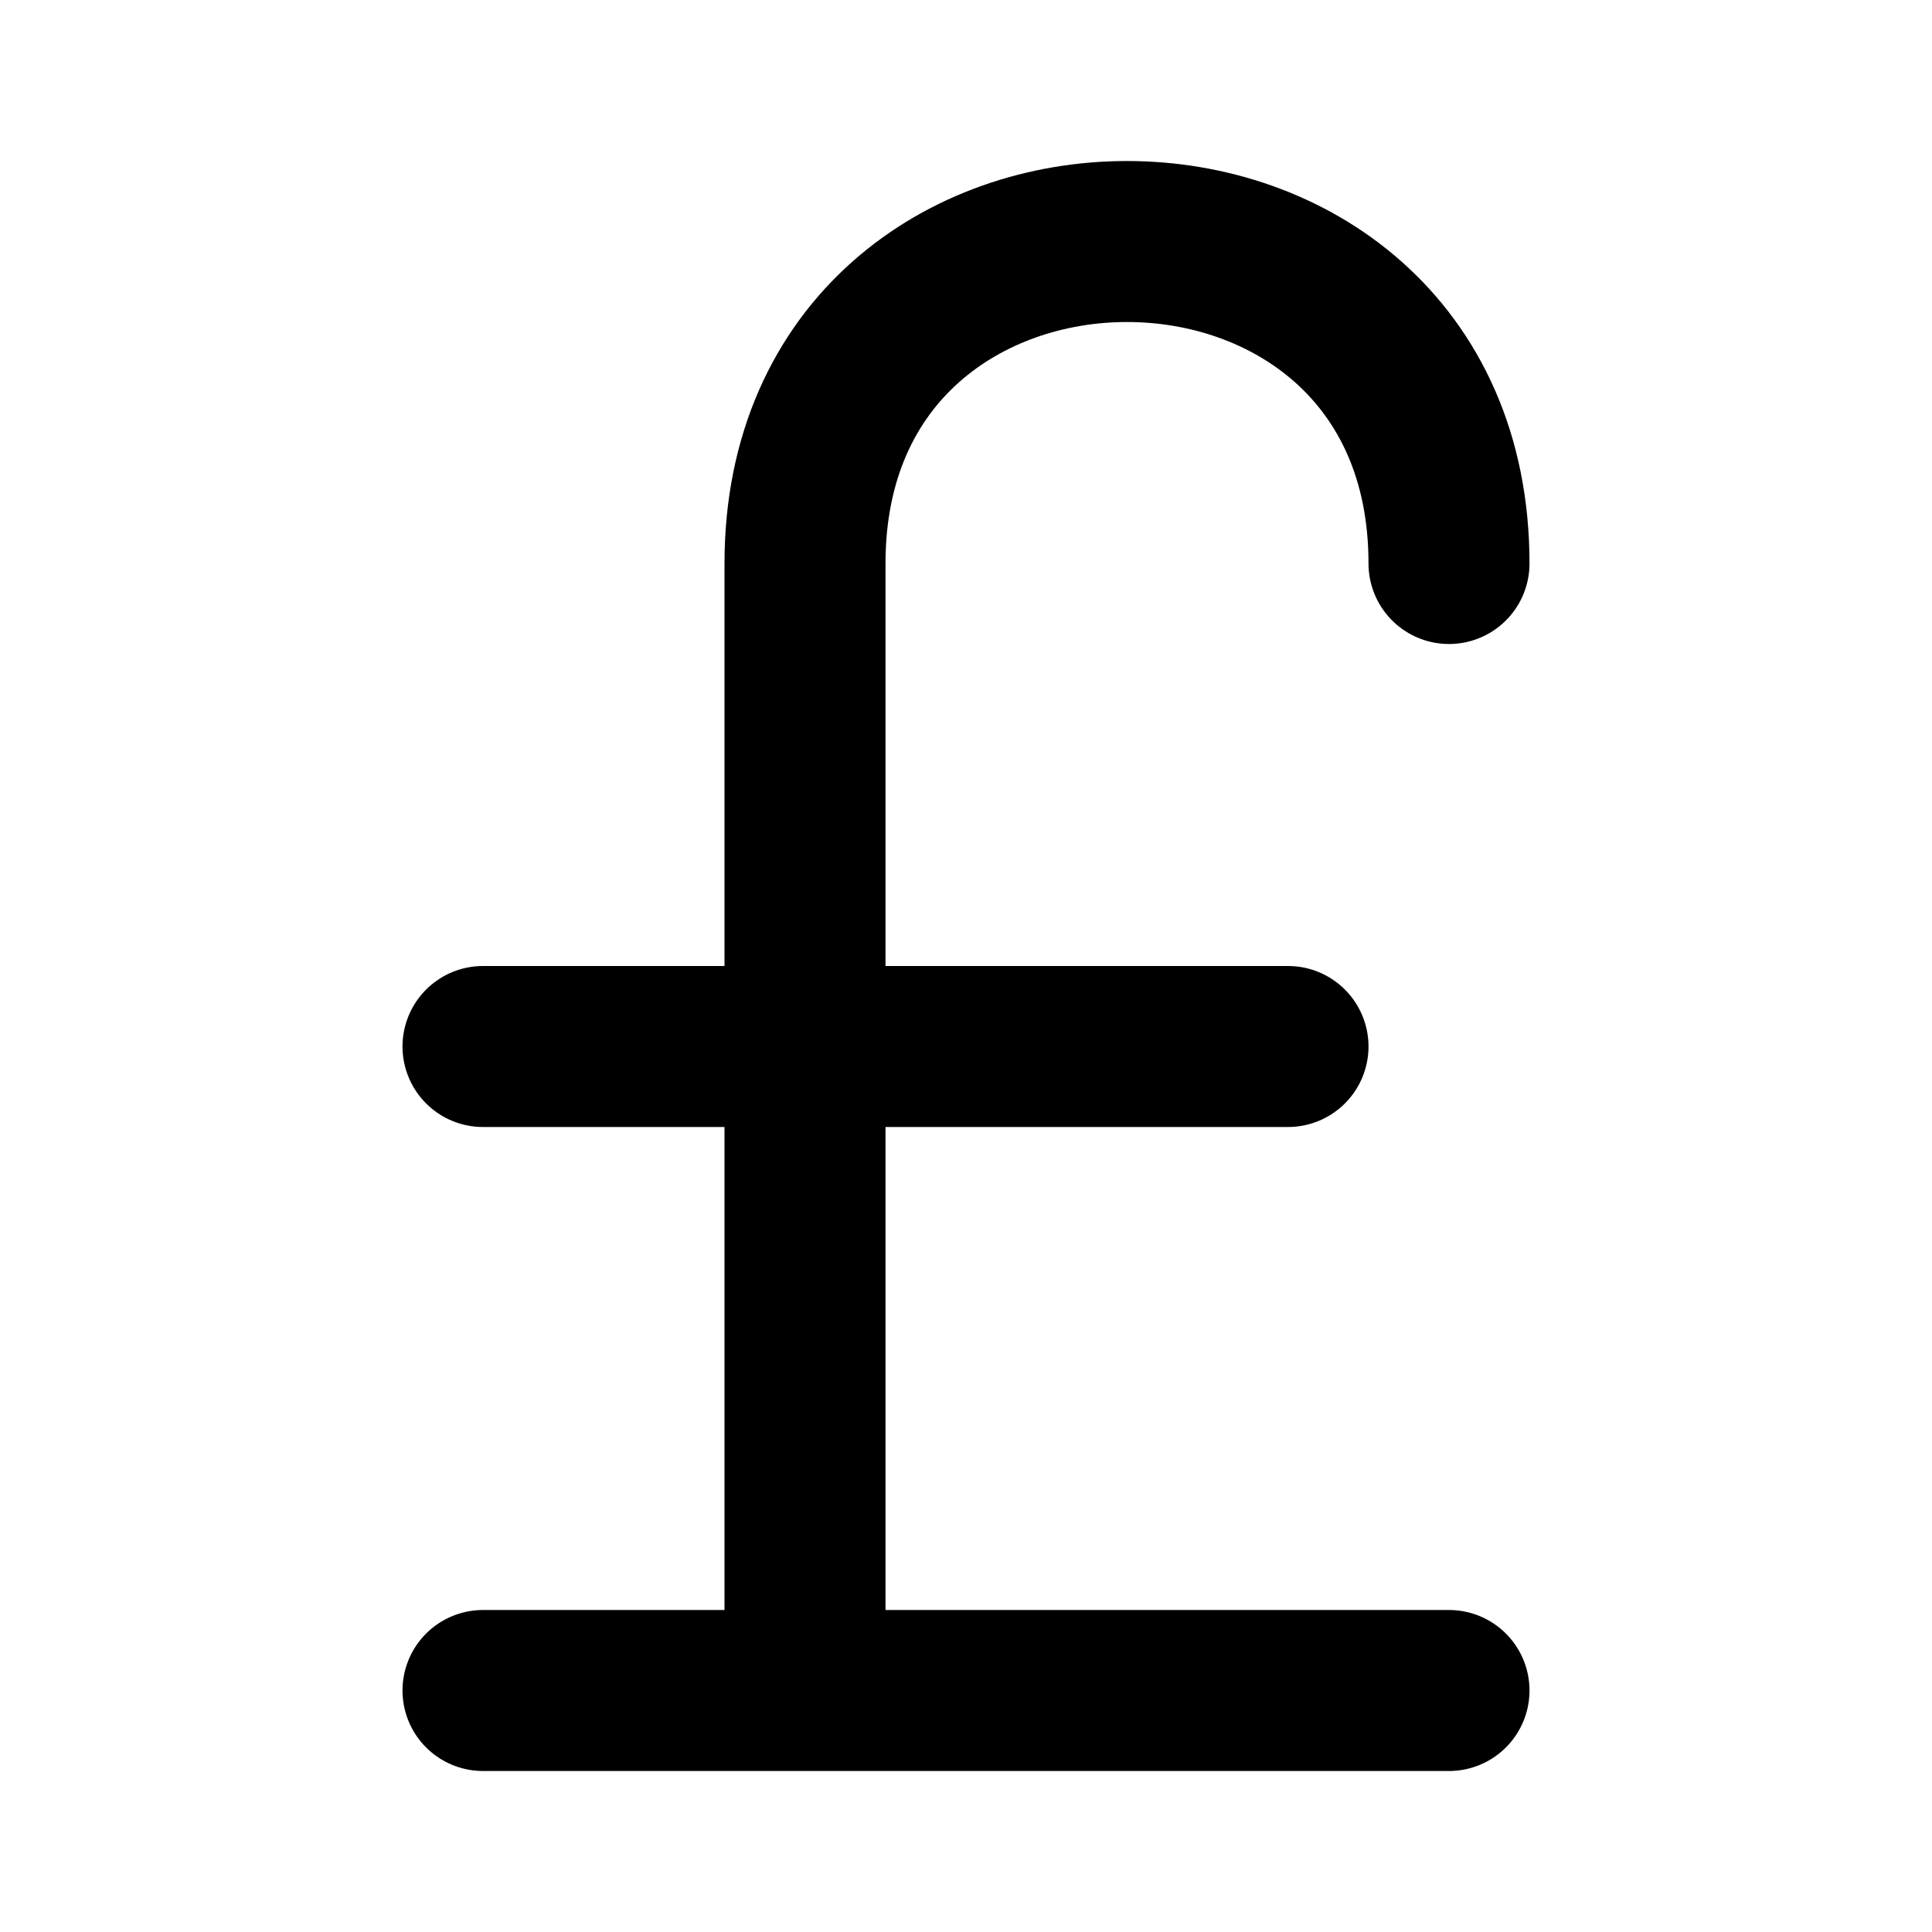
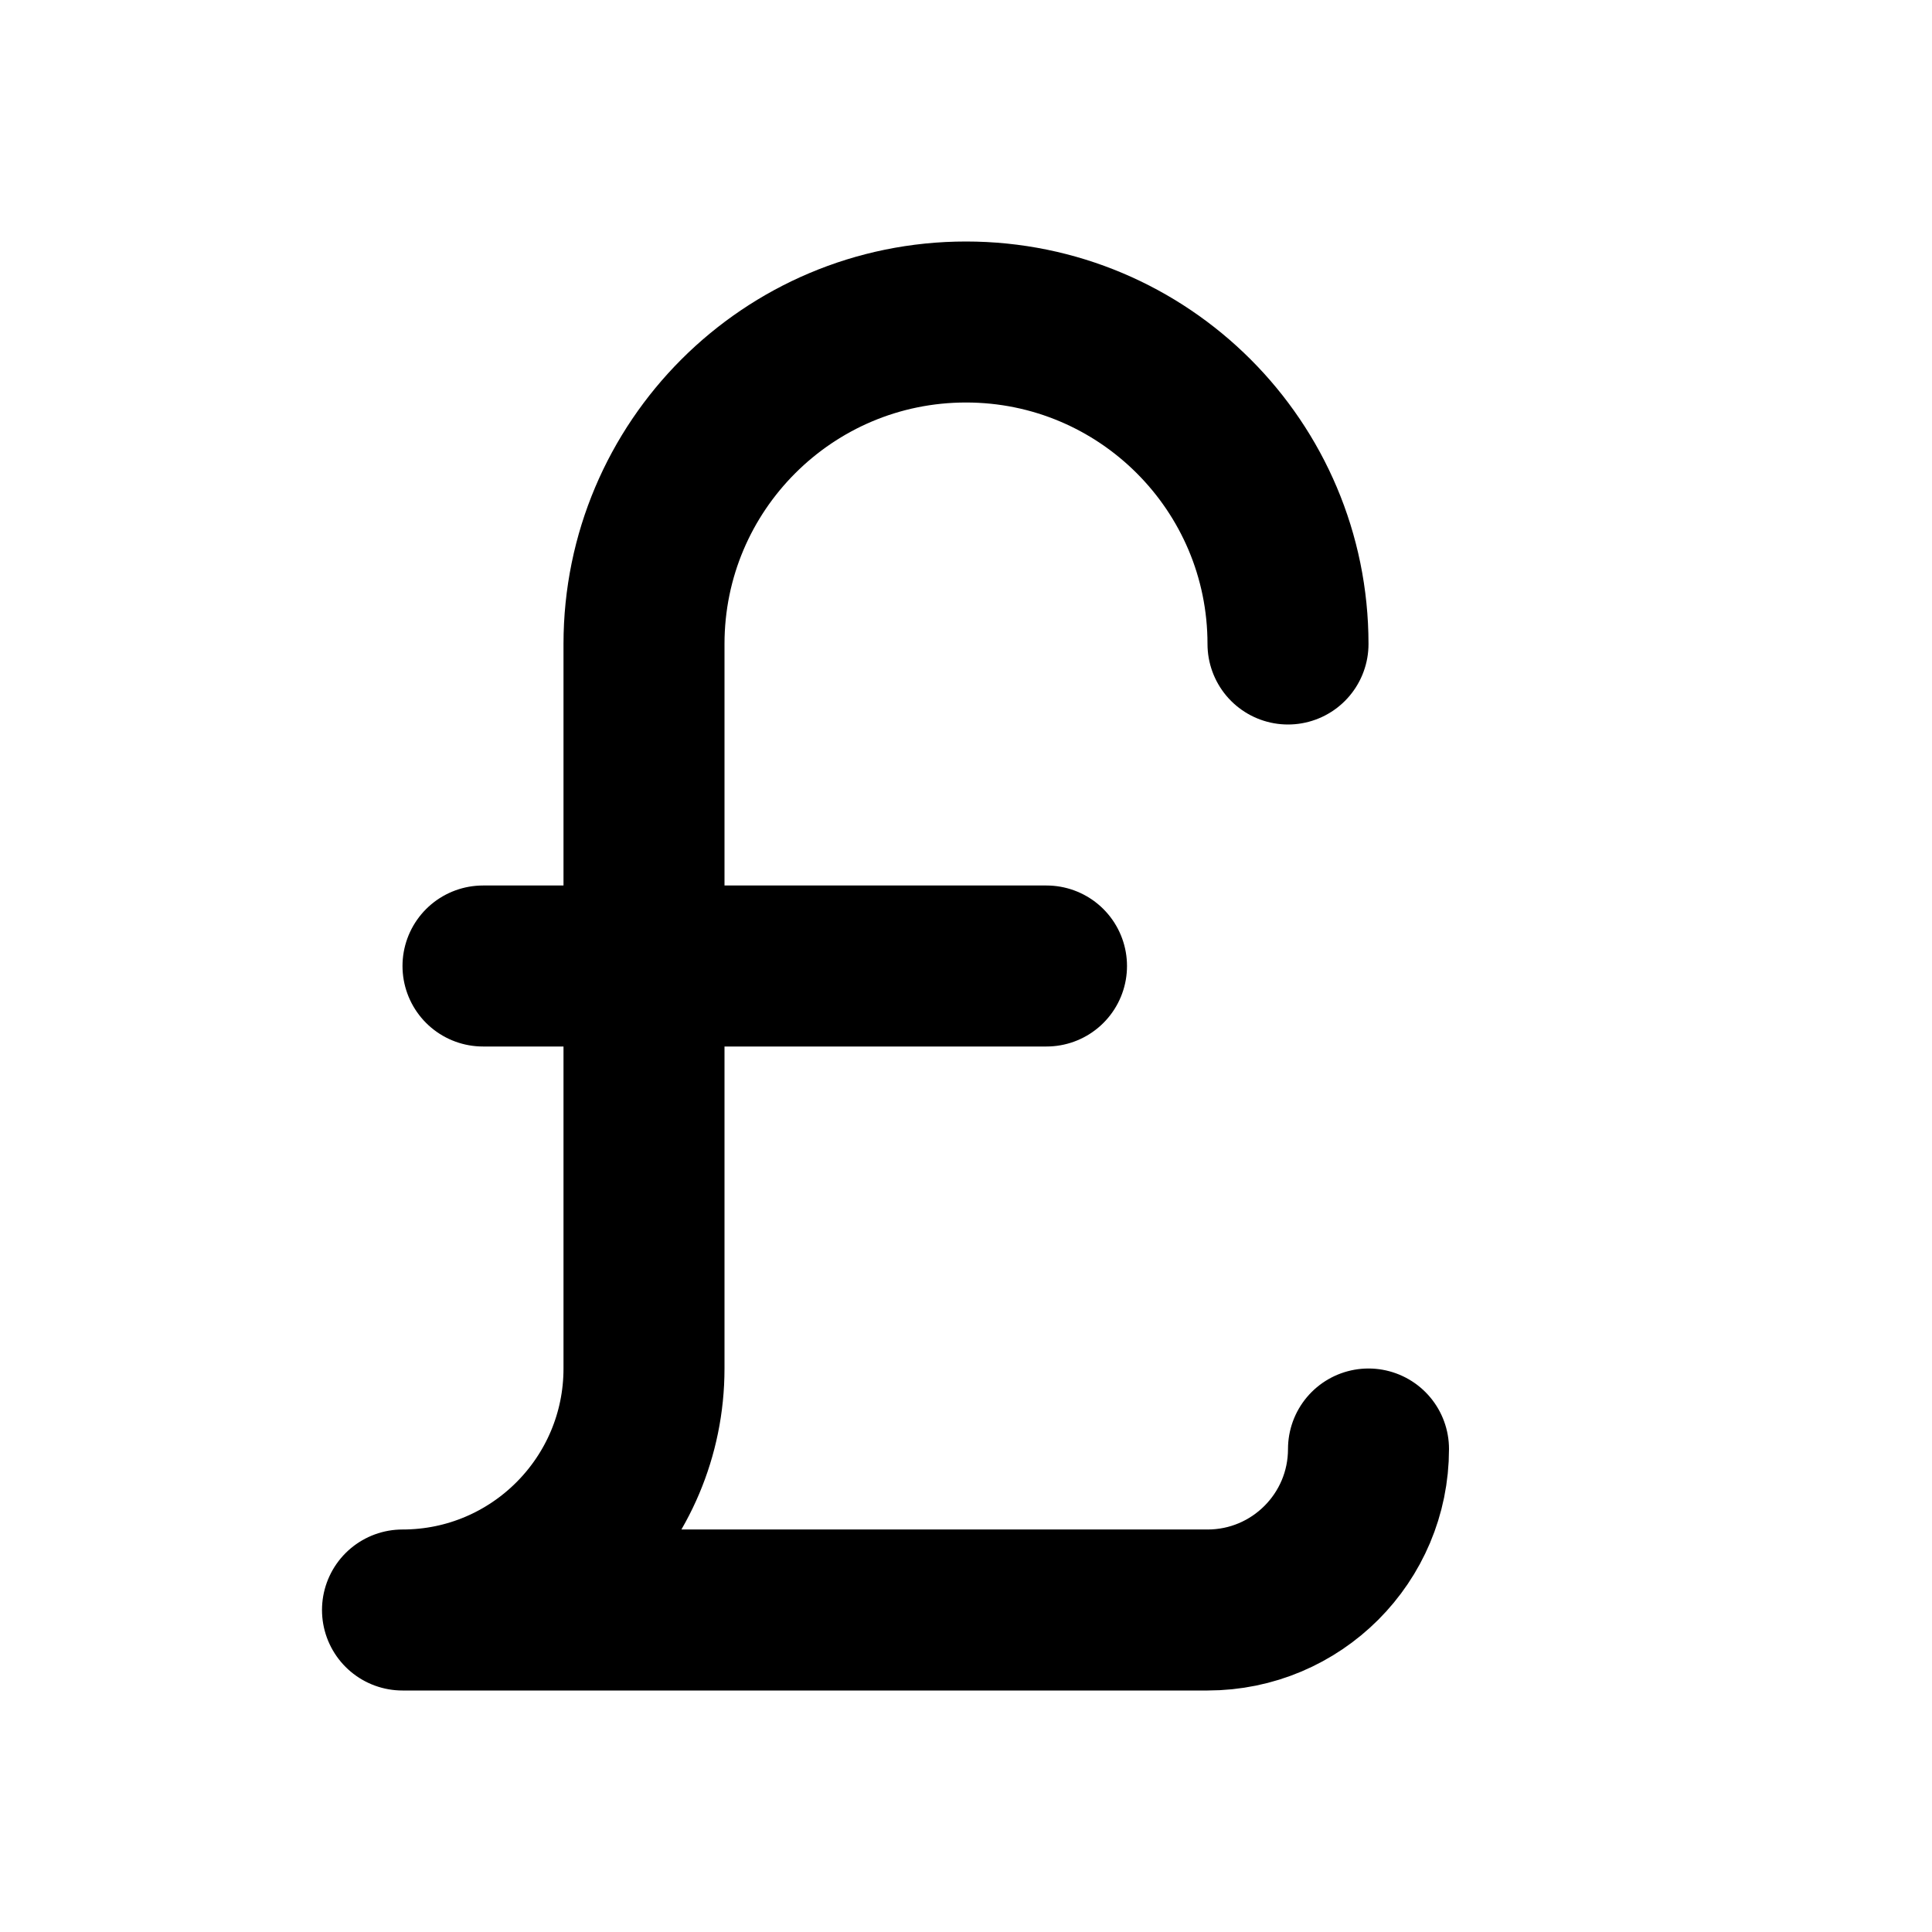
<svg xmlns="http://www.w3.org/2000/svg" fill="none" stroke="currentColor" stroke-linecap="round" stroke-linejoin="round" stroke-width="2" class="lucide lucide-pound-sterling" viewBox="0 0 24 24">
-   <path d="M18 7c0-5.333-8-5.333-8 0M10 7v14M6 21h12M6 13h10" />
+   <path d="M17 18a2 2 0 0 1-2 2H5a3 3 0 0 0 3-3V8a4 4 0 0 1 8 0M6 12h7" />
</svg>
